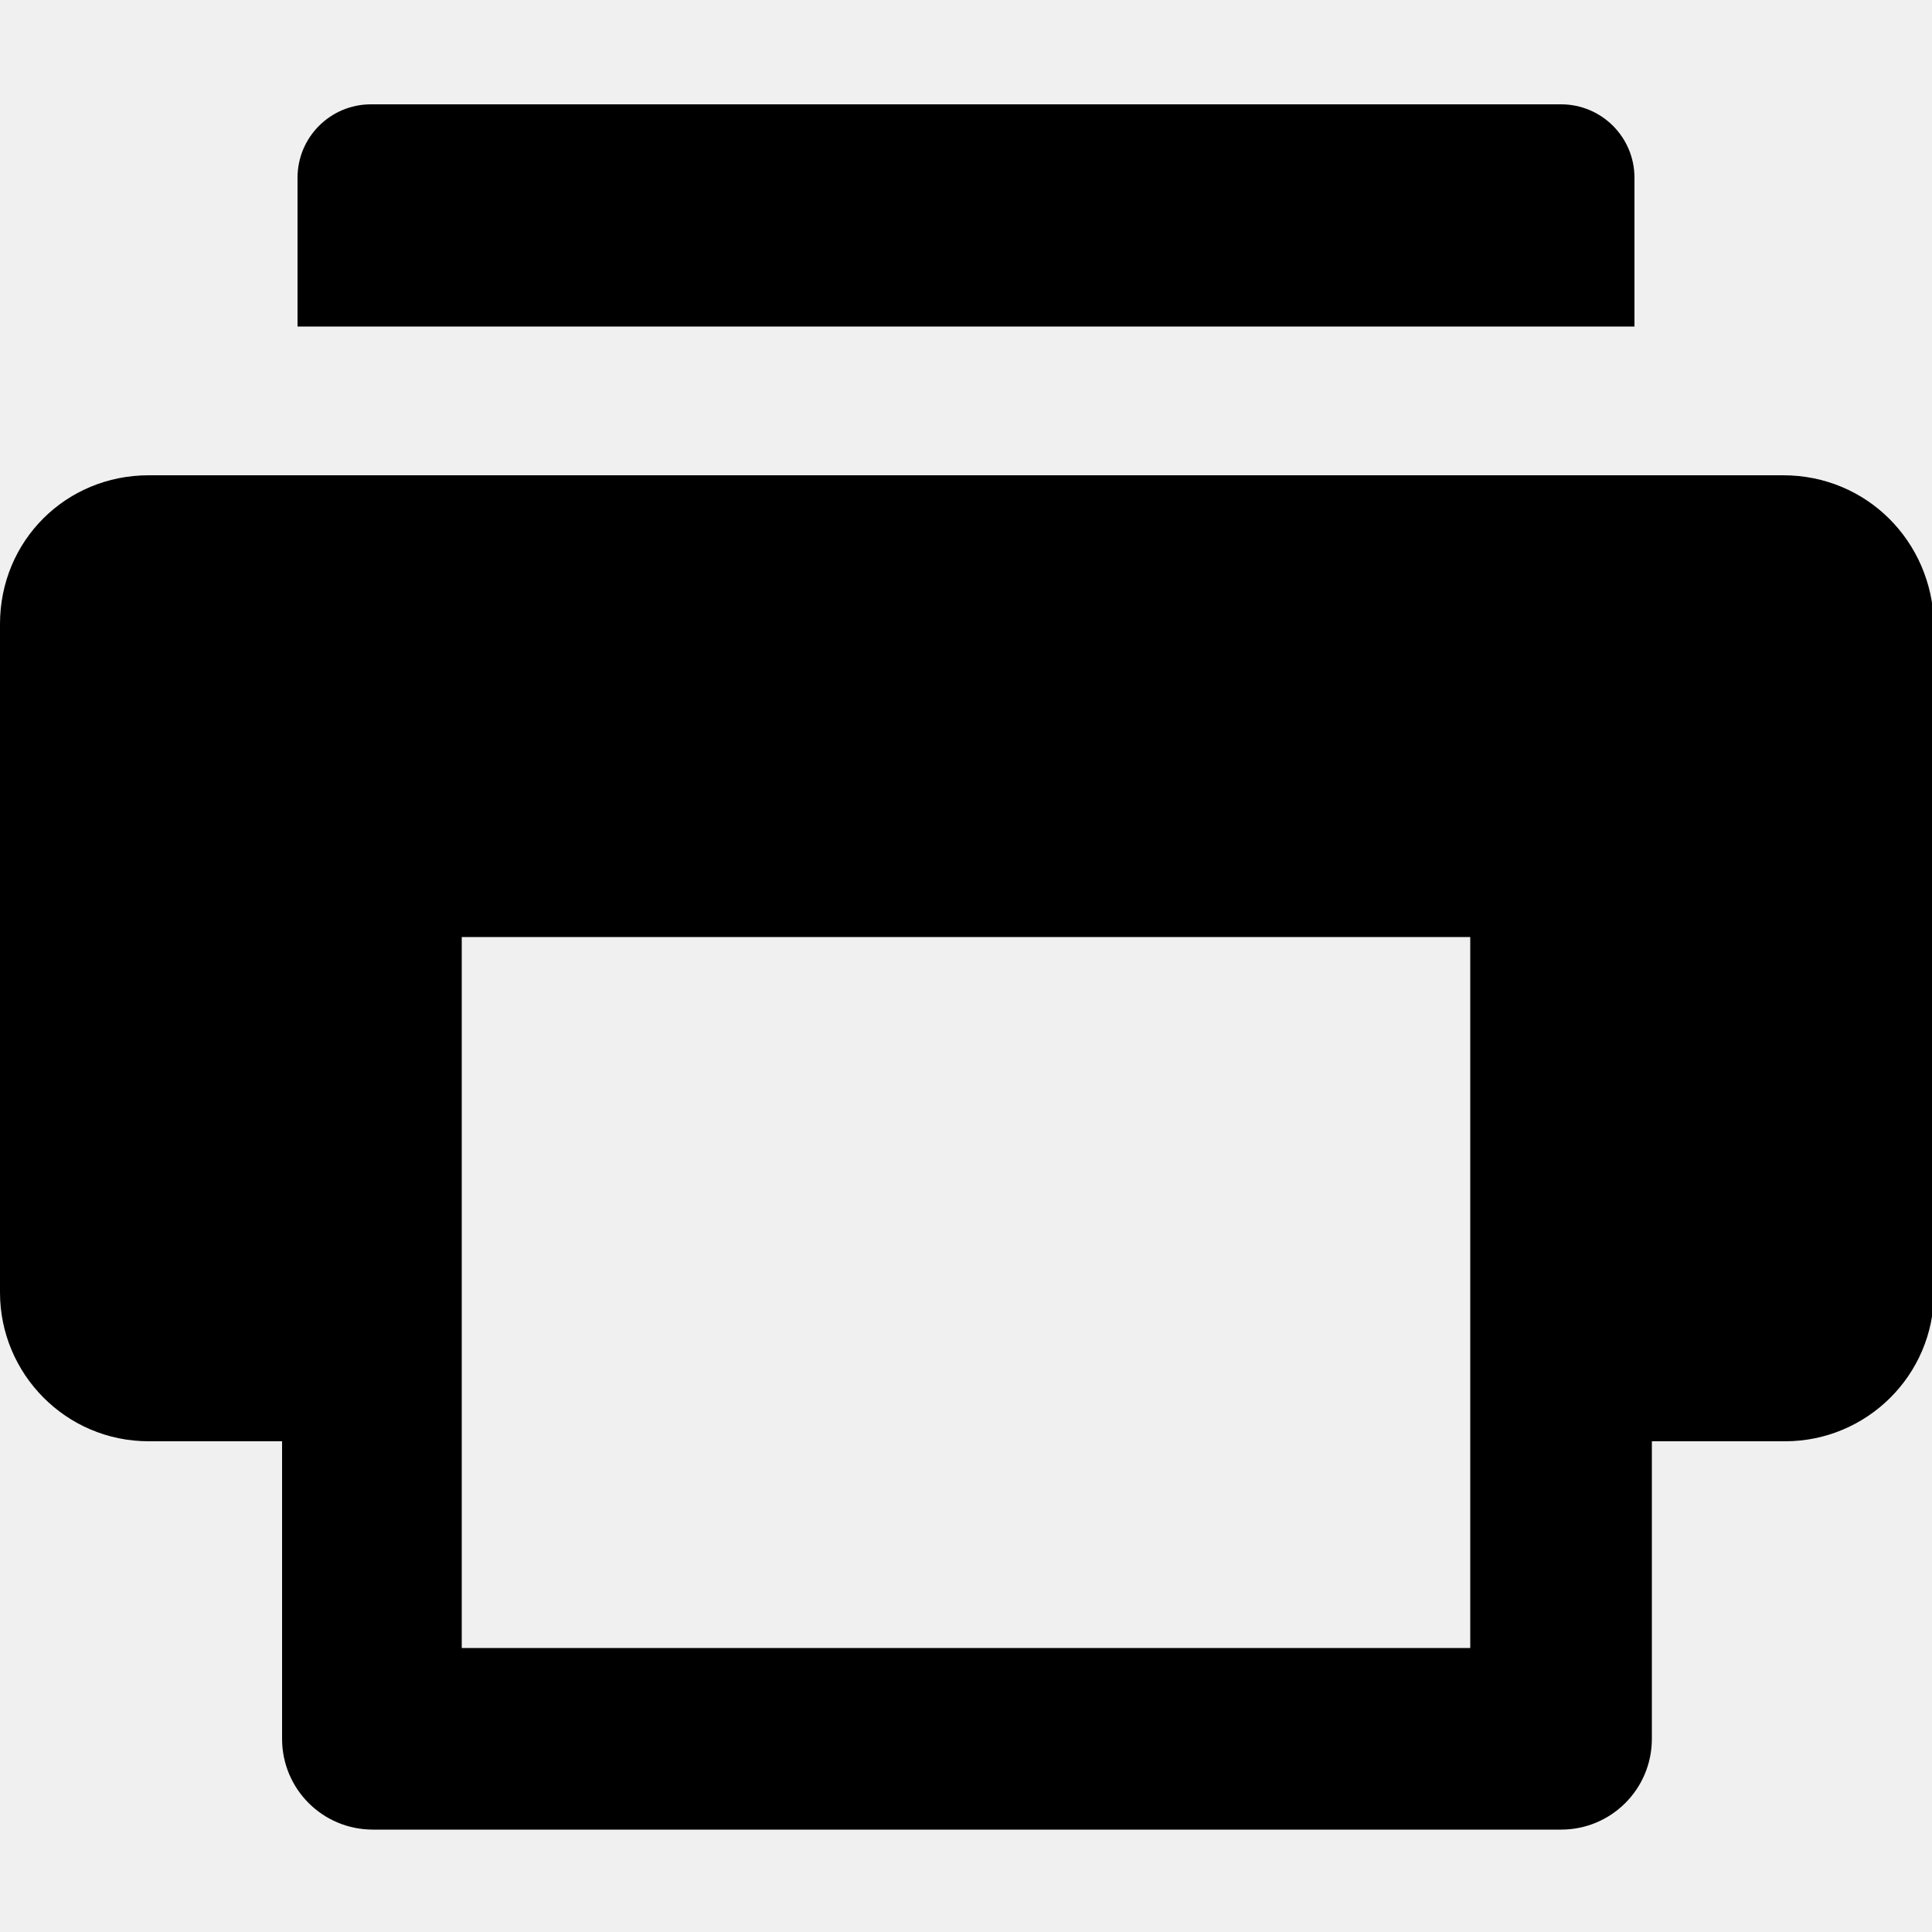
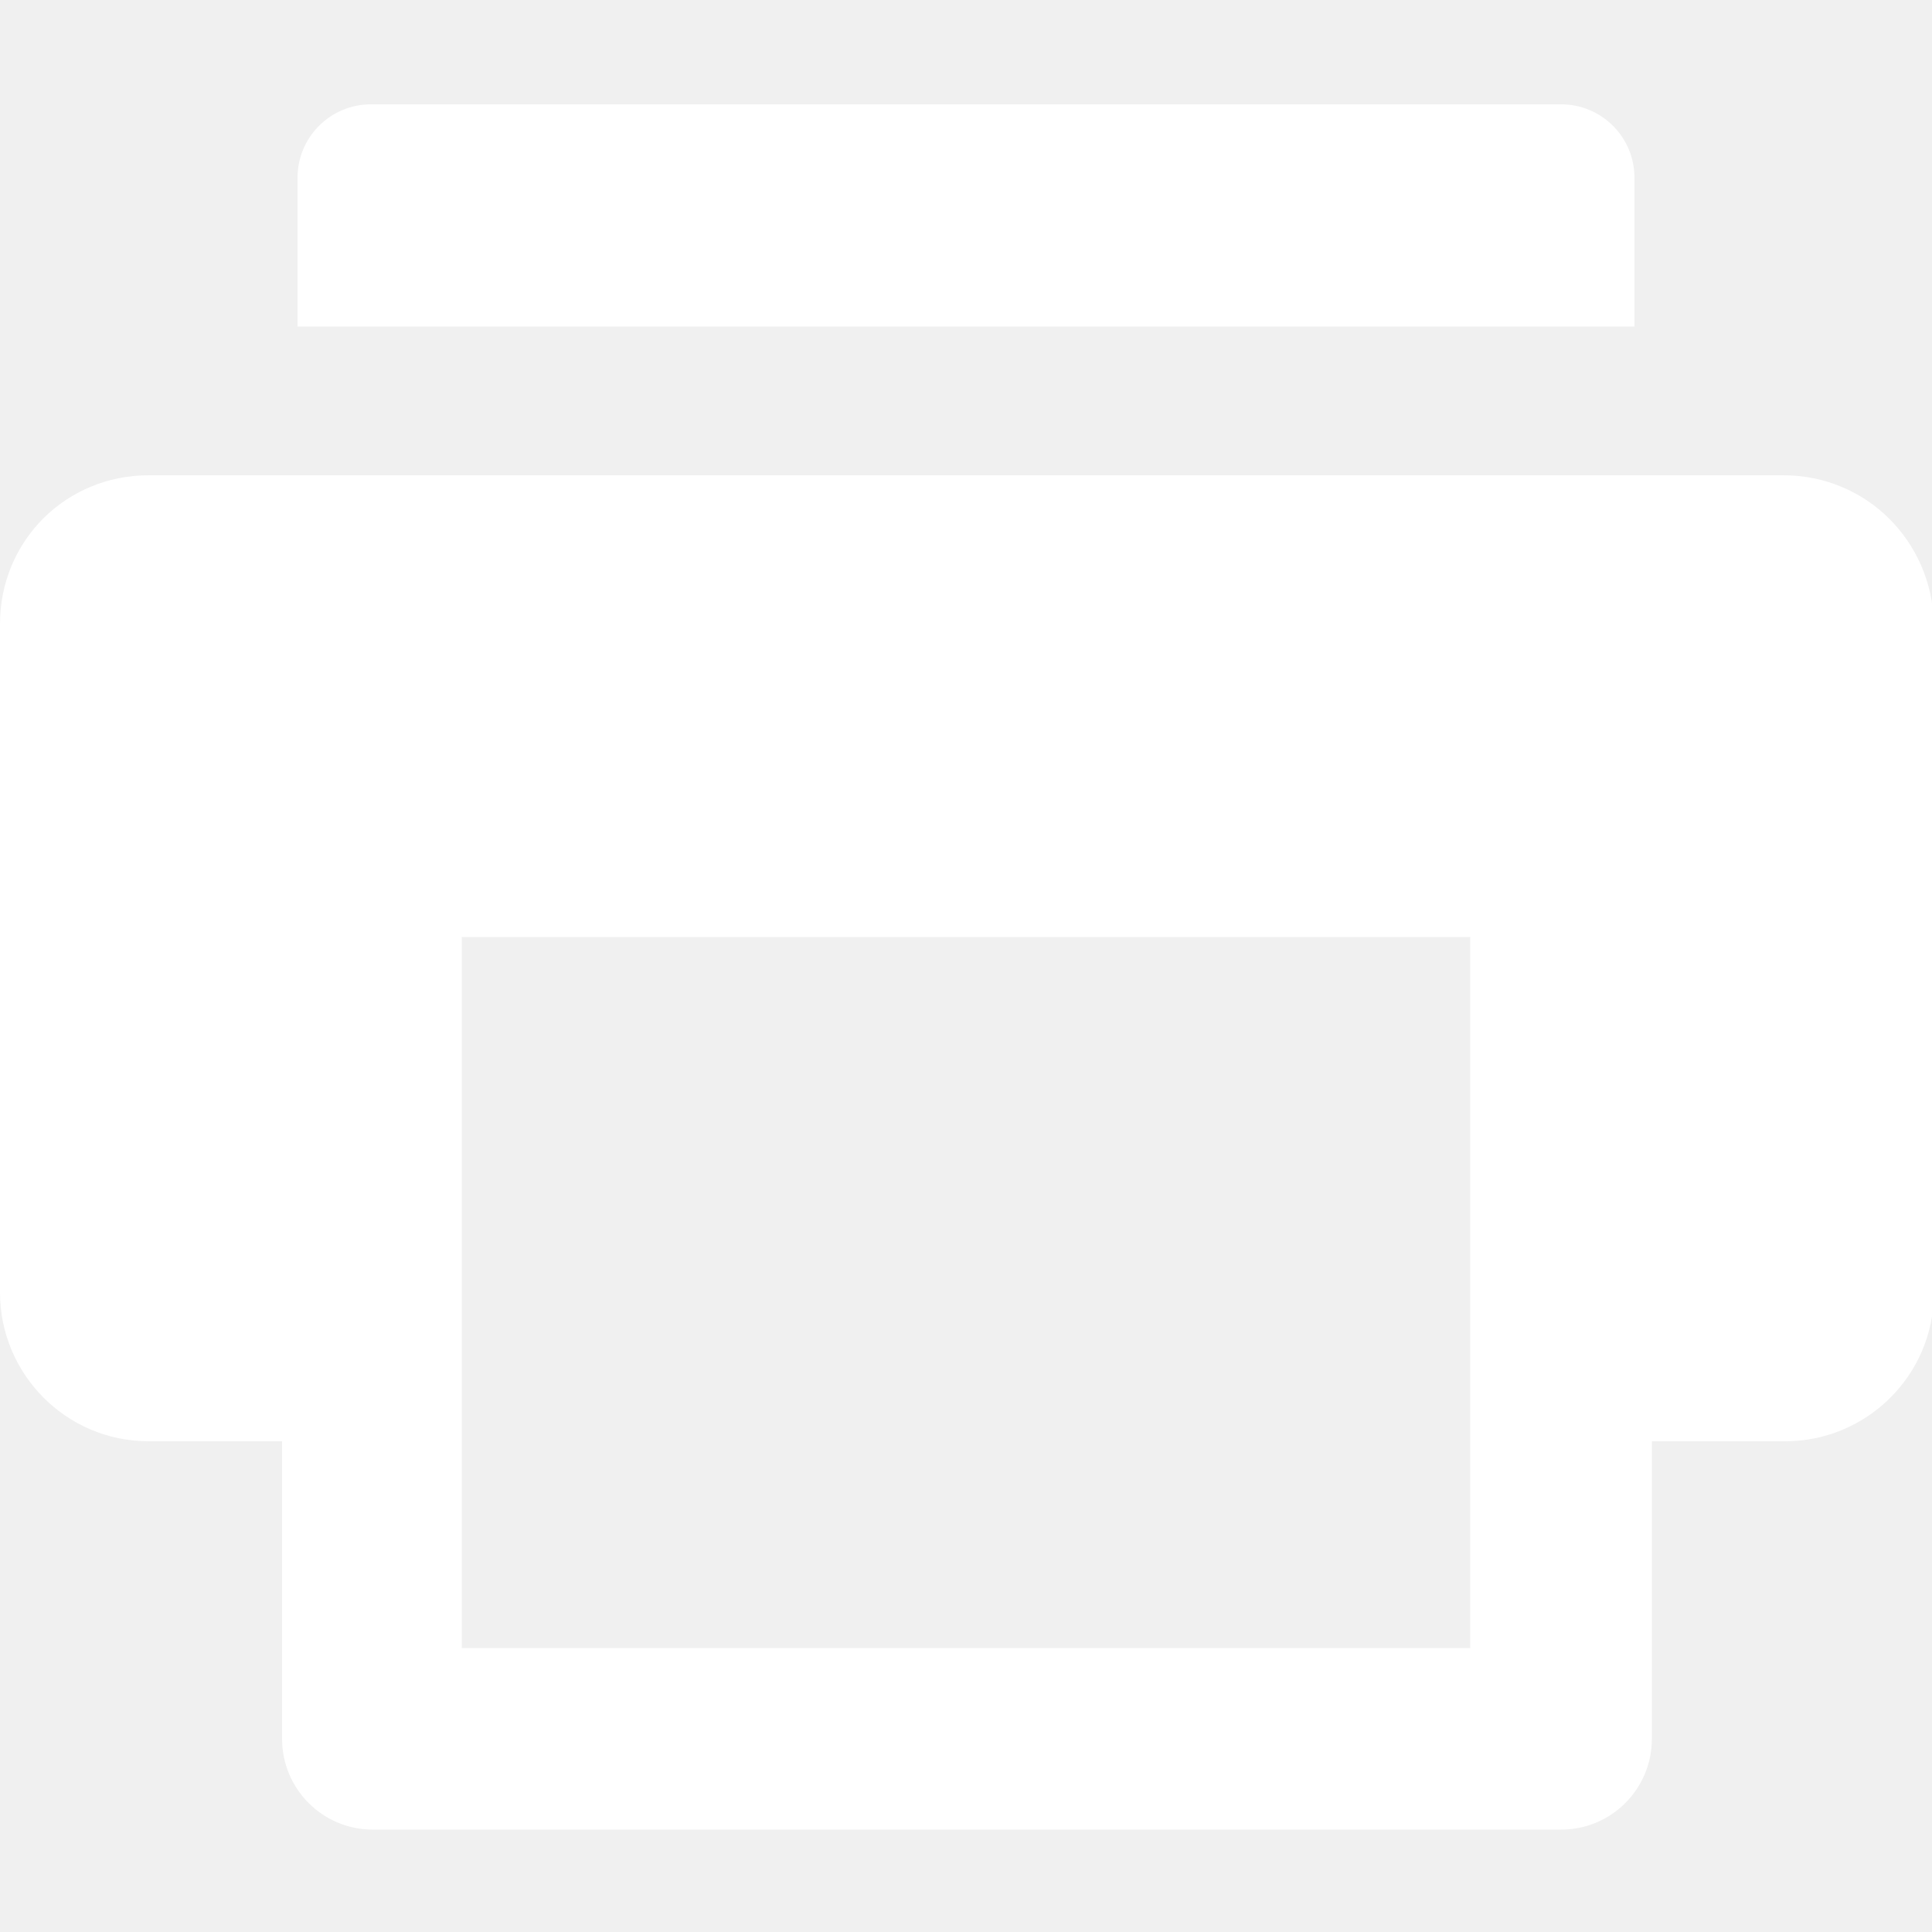
<svg xmlns="http://www.w3.org/2000/svg" version="1.1" id="圖層_1" x="0px" y="0px" viewBox="0 0 100 100" style="enable-background:new 0 0 100 100;" xml:space="preserve">
  <style type="text/css">
	.st0{display:none;}
	.st1{display:inline;}
	.st2{fill:#3C579E;}
	.st3{fill:#FFFFFF;}
	.st4{display:inline;fill:#0E9FDB;}
	.st5{fill:#C01E20;}
	.st6{display:inline;fill:#FFFFFF;}
	.st7{fill:#D45141;}
	.st8{fill:#1070A8;}
	.st9{fill:url(#SVGID_1_);}
</style>
  <g id="圖層_2_1_" class="st0">
    <g class="st1">
      <circle class="st2" cx="50" cy="50" r="50" />
-       <path class="st3" d="M44,81.2V53H33.9V42.9H44v-9.3c0-9.4,5.5-14.9,13.9-14.9c4,0,7.3,0.4,8.3,0.6v10.5l-6.7,0    c-4.5,0-5.4,2.3-5.4,5.4v7.7h11.7L64,53H54v28.2H44z" />
+       <path class="st3" d="M44,81.2V53H33.9V42.9H44v-9.3c0-9.4,5.5-14.9,13.9-14.9c4,0,7.3,0.4,8.3,0.6v10.5h-6.7    c-4.5,0-5.4,2.3-5.4,5.4v7.7h11.7L64,53H54v28.2H44z" />
    </g>
  </g>
  <g id="圖層_3" class="st0">
-     <path class="st4" d="M56.9,30.5c-4.4,1.6-7.1,5.7-6.8,10.2l0.1,1.7l-1.7-0.2c-6.4-0.8-11.9-3.6-16.6-8.2l-2.3-2.3L29,33.4   c-1.3,3.8-0.5,7.8,2.2,10.5c1.4,1.5,1.1,1.7-1.3,0.8c-0.8-0.3-1.6-0.5-1.6-0.4c-0.2,0.2,0.6,3.5,1.3,4.7c0.9,1.8,2.8,3.5,4.8,4.5   l1.7,0.8l-2,0c-2,0-2,0-1.8,0.8c0.7,2.3,3.5,4.7,6.5,5.8l2.2,0.7l-1.9,1.1c-2.8,1.6-6.1,2.5-9.4,2.6c-1.6,0-2.9,0.2-2.9,0.3   c0,0.4,4.3,2.3,6.7,3.1c7.4,2.3,16.3,1.3,22.9-2.6c4.7-2.8,9.4-8.3,11.6-13.7c1.2-2.9,2.4-8.1,2.4-10.6c0-1.6,0.1-1.8,2.1-3.8   c1.2-1.1,2.2-2.4,2.4-2.7c0.3-0.7,0.3-0.7-1.5-0.1c-3,1.1-3.4,0.9-1.9-0.7c1.1-1.1,2.4-3.2,2.4-3.8c0-0.1-0.5,0.1-1.1,0.4   c-0.6,0.4-2,0.9-3.1,1.2l-1.9,0.6L66,31.9c-0.9-0.6-2.3-1.3-3-1.6C61.3,29.8,58.6,29.9,56.9,30.5z M50,100C22.4,100,0,77.6,0,50   C0,22.4,22.4,0,50,0s50,22.4,50,50C100,77.6,77.6,100,50,100z" />
+     <path class="st4" d="M56.9,30.5c-4.4,1.6-7.1,5.7-6.8,10.2l0.1,1.7l-1.7-0.2c-6.4-0.8-11.9-3.6-16.6-8.2l-2.3-2.3L29,33.4   c-1.3,3.8-0.5,7.8,2.2,10.5c1.4,1.5,1.1,1.7-1.3,0.8c-0.8-0.3-1.6-0.5-1.6-0.4c-0.2,0.2,0.6,3.5,1.3,4.7c0.9,1.8,2.8,3.5,4.8,4.5   l1.7,0.8h-2c-2,0-2,0-1.8,0.8c0.7,2.3,3.5,4.7,6.5,5.8l2.2,0.7l-1.9,1.1c-2.8,1.6-6.1,2.5-9.4,2.6c-1.6,0-2.9,0.2-2.9,0.3   c0,0.4,4.3,2.3,6.7,3.1c7.4,2.3,16.3,1.3,22.9-2.6c4.7-2.8,9.4-8.3,11.6-13.7c1.2-2.9,2.4-8.1,2.4-10.6c0-1.6,0.1-1.8,2.1-3.8   c1.2-1.1,2.2-2.4,2.4-2.7c0.3-0.7,0.3-0.7-1.5-0.1c-3,1.1-3.4,0.9-1.9-0.7c1.1-1.1,2.4-3.2,2.4-3.8c0-0.1-0.5,0.1-1.1,0.4   c-0.6,0.4-2,0.9-3.1,1.2l-1.9,0.6l-1.8-1c-0.9-0.6-2.3-1.3-3-1.6C61.3,29.8,58.6,29.9,56.9,30.5z M50,100C22.4,100,0,77.6,0,50   S22.4,0,50,0s50,22.4,50,50S77.6,100,50,100z" />
  </g>
  <g id="圖層_4" class="st0">
    <g class="st1">
      <circle class="st5" cx="50" cy="50" r="50" />
    </g>
-     <path class="st6" d="M80.6,37.5c0,0-0.6-4.3-2.5-6.2c-2.4-2.5-5-2.5-6.3-2.6C63.1,28,50,28,50,28h0c0,0-13.1,0-21.9,0.6   c-1.2,0.1-3.9,0.2-6.3,2.6c-1.9,1.9-2.5,6.2-2.5,6.2s-0.6,5.1-0.6,10.1v4.7c0,5.1,0.6,10.1,0.6,10.1s0.6,4.3,2.5,6.2   c2.4,2.5,5.5,2.4,6.9,2.7C33.8,71.8,50,72,50,72s13.1,0,21.9-0.7c1.2-0.1,3.9-0.2,6.3-2.6c1.9-1.9,2.5-6.2,2.5-6.2   s0.6-5.1,0.6-10.1v-4.7C81.2,42.6,80.6,37.5,80.6,37.5 M42.8,58.9l0-19.2l18.5,9.6L42.8,58.9z" />
+     <path class="st6" d="M80.6,37.5c0,0-0.6-4.3-2.5-6.2c-2.4-2.5-5-2.5-6.3-2.6C63.1,28,50,28,50,28l0,0c0,0-13.1,0-21.9,0.6   c-1.2,0.1-3.9,0.2-6.3,2.6c-1.9,1.9-2.5,6.2-2.5,6.2s-0.6,5.1-0.6,10.1v4.7c0,5.1,0.6,10.1,0.6,10.1s0.6,4.3,2.5,6.2   c2.4,2.5,5.5,2.4,6.9,2.7C33.8,71.8,50,72,50,72s13.1,0,21.9-0.7c1.2-0.1,3.9-0.2,6.3-2.6c1.9-1.9,2.5-6.2,2.5-6.2   s0.6-5.1,0.6-10.1v-4.7C81.2,42.6,80.6,37.5,80.6,37.5 M42.8,58.9V39.7l18.5,9.6L42.8,58.9z" />
  </g>
  <g id="圖層_5" class="st0">
    <g class="st1">
      <circle class="st7" cx="50" cy="50" r="50" />
      <g>
        <g>
-           <path class="st3" d="M38.6,76.5c-14.9,0-26.9-11.9-26.9-26.5c0-14.6,12.1-26.5,26.9-26.5c6.5,0,12.8,2.3,17.7,6.5l-6.9,7.7      c-3-2.6-6.8-4-10.8-4c-9.1,0-16.5,7.3-16.5,16.2c0,8.9,7.4,16.2,16.5,16.2c7.7,0,12.7-3.7,14.4-10.3H38.7V45.6H64v5.1      C64,66.1,53.8,76.5,38.6,76.5z" />
+           <path class="st3" d="M38.6,76.5c-14.9,0-26.9-11.9-26.9-26.5s12.1-26.5,26.9-26.5c6.5,0,12.8,2.3,17.7,6.5l-6.9,7.7      c-3-2.6-6.8-4-10.8-4c-9.1,0-16.5,7.3-16.5,16.2s7.4,16.2,16.5,16.2c7.7,0,12.7-3.7,14.4-10.3H38.7V45.6H64v5.1      C64,66.1,53.8,76.5,38.6,76.5z" />
        </g>
        <polygon class="st3" points="92.1,45.7 84.3,45.7 84.3,37.8 78.1,37.8 78.1,45.7 70.3,45.7 70.3,51.9 78.1,51.9 78.1,59.7      84.3,59.7 84.3,51.9 92.1,51.9    " />
      </g>
    </g>
  </g>
  <g id="圖層_6" class="st0">
    <g class="st1">
      <circle class="st8" cx="50" cy="50" r="50" />
    </g>
    <g class="st1">
-       <path class="st3" d="M34.5,78.1H22.8V40.6h11.7V78.1z M28.6,35.4c-3.7,0-6.8-3-6.8-6.8c0-3.7,3-6.8,6.8-6.8c3.7,0,6.8,3,6.8,6.8    C35.4,32.4,32.4,35.4,28.6,35.4z M78.1,78.1H66.5V59.8c0-4.3-0.1-9.9-6.1-9.9c-6.1,0-7,4.7-7,9.6v18.5H41.8V40.6H53v5.1h0.2    c1.6-2.9,5.4-6.1,11-6.1c11.8,0,14,7.8,14,17.9L78.1,78.1L78.1,78.1z" />
+       <path class="st3" d="M34.5,78.1H22.8V40.6h11.7V78.1z M28.6,35.4c-3.7,0-6.8-3-6.8-6.8c0-3.7,3-6.8,6.8-6.8c3.7,0,6.8,3,6.8,6.8    C35.4,32.4,32.4,35.4,28.6,35.4z M78.1,78.1H66.5V59.8c0-4.3-0.1-9.9-6.1-9.9c-6.1,0-7,4.7-7,9.6V78H41.8V40.6H53v5.1h0.2    c1.6-2.9,5.4-6.1,11-6.1c11.8,0,14,7.8,14,17.9L78.1,78.1L78.1,78.1z" />
    </g>
  </g>
  <g id="圖層_7" class="st0">
    <g class="st1">
      <g>
-         <linearGradient id="SVGID_1_" gradientUnits="userSpaceOnUse" x1="-325.126" y1="-134.898" x2="-267.764" y2="-216.821" gradientTransform="matrix(1 0 0 1 346.4448 225.8594)">
+         <linearGradient id="SVGID_1_" gradientUnits="userSpaceOnUse" x1="-325.126" y1="236.898" x2="-267.764" y2="318.82" gradientTransform="matrix(1 0 0 -1 346.4448 327.8594)">
          <stop offset="0" style="stop-color:#FFB900" />
          <stop offset="1" style="stop-color:#9100EB" />
        </linearGradient>
        <circle class="st9" cx="50" cy="50" r="50" />
      </g>
      <g>
        <g>
-           <path class="st3" d="M64.3,81.2H35.7c-9.3,0-16.9-7.6-16.9-16.9V35.7c0-9.3,7.6-16.9,16.9-16.9h28.6c9.3,0,16.9,7.6,16.9,16.9      v28.6C81.2,73.7,73.7,81.2,64.3,81.2z M35.7,24C29.2,24,24,29.2,24,35.7v28.6C24,70.8,29.2,76,35.7,76h28.6      C70.8,76,76,70.8,76,64.3V35.7C76,29.2,70.8,24,64.3,24L35.7,24L35.7,24z" />
+           <path class="st3" d="M64.3,81.2H35.7c-9.3,0-16.9-7.6-16.9-16.9V35.7c0-9.3,7.6-16.9,16.9-16.9h28.6c9.3,0,16.9,7.6,16.9,16.9      v28.6C81.2,73.7,73.7,81.2,64.3,81.2z M35.7,24C29.2,24,24,29.2,24,35.7v28.6C24,70.8,29.2,76,35.7,76h28.6      C70.8,76,76,70.8,76,64.3V35.7C76,29.2,70.8,24,64.3,24H35.7L35.7,24z" />
        </g>
        <g>
-           <path class="st3" d="M50,65.6c-8.6,0-15.6-7-15.6-15.6c0-8.6,7-15.6,15.6-15.6s15.6,7,15.6,15.6C65.6,58.6,58.6,65.6,50,65.6z       M50,39.6c-5.7,0-10.4,4.7-10.4,10.4c0,5.7,4.7,10.4,10.4,10.4S60.4,55.7,60.4,50C60.4,44.3,55.7,39.6,50,39.6z" />
+           <path class="st3" d="M50,65.6c-8.6,0-15.6-7-15.6-15.6s7-15.6,15.6-15.6s15.6,7,15.6,15.6S58.6,65.6,50,65.6z M50,39.6      c-5.7,0-10.4,4.7-10.4,10.4S44.3,60.4,50,60.4S60.4,55.7,60.4,50S55.7,39.6,50,39.6z" />
        </g>
        <g>
          <circle class="st3" cx="66.6" cy="33.4" r="3.6" />
        </g>
      </g>
    </g>
  </g>
  <g>
-     <path d="M92.3,24.6H7.7C3.4,24.6,0,28,0,32.3v34.6c0,4.2,3.4,7.7,7.7,7.7h6.9V90c0,2.6,2.1,4.7,4.7,4.7h61.5c2.6,0,4.7-2.1,4.7-4.7   V74.6h6.9c4.2,0,7.7-3.4,7.7-7.7V32.3C100,28,96.6,24.6,92.3,24.6z M76.1,85.3H23.9V48.5h52.2L76.1,85.3L76.1,85.3z" />
-     <path d="M84.6,9.2c0-2.1-1.7-3.8-3.8-3.8H19.2c-2.1,0-3.8,1.7-3.8,3.8v7.7h69.2V9.2z" />
+     <path class="st3" d="M92.3,24.6H7.7C3.4,24.6,0,28,0,32.3v34.6c0,4.2,3.4,7.7,7.7,7.7h6.9V90c0,2.6,2.1,4.7,4.7,4.7h61.5   c2.6,0,4.7-2.1,4.7-4.7V74.6h6.9c4.2,0,7.7-3.4,7.7-7.7V32.3C100,28,96.6,24.6,92.3,24.6z M76.1,85.3H23.9V48.5h52.2V85.3   L76.1,85.3z" />
+     <path class="st3" d="M84.6,9.2c0-2.1-1.7-3.8-3.8-3.8H19.2c-2.1,0-3.8,1.7-3.8,3.8v7.7h69.2V9.2z" />
  </g>
</svg>
